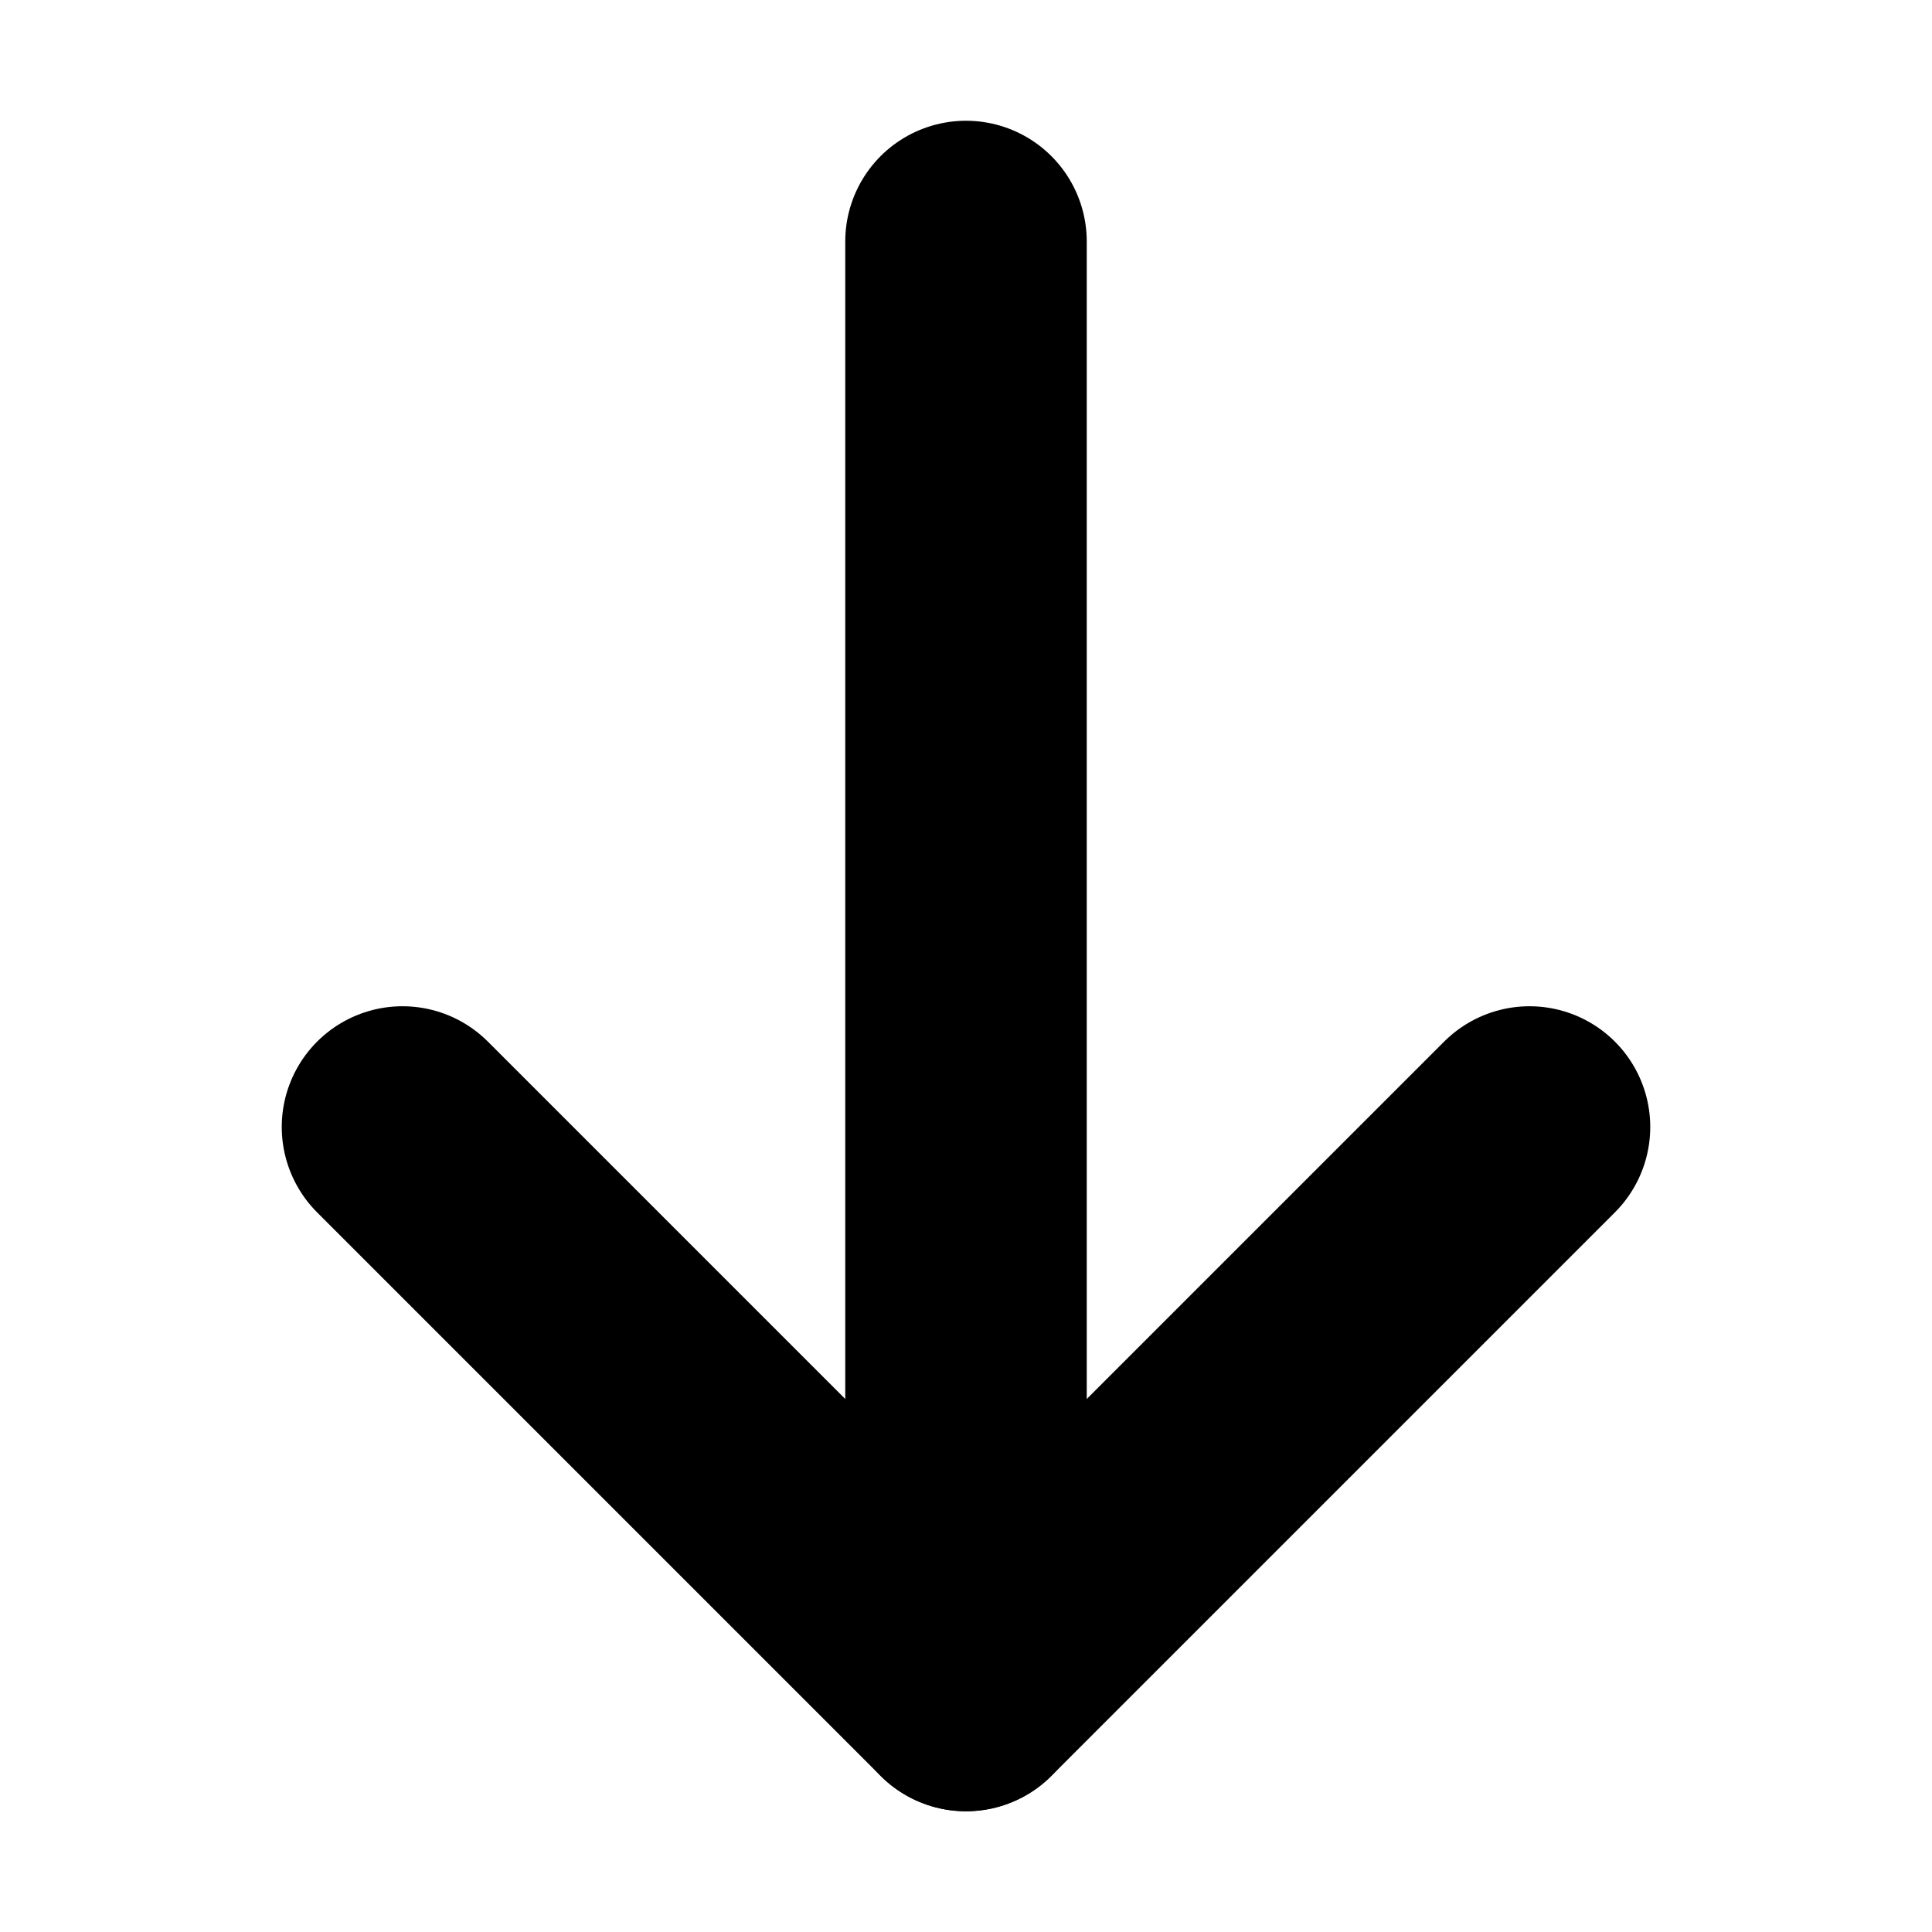
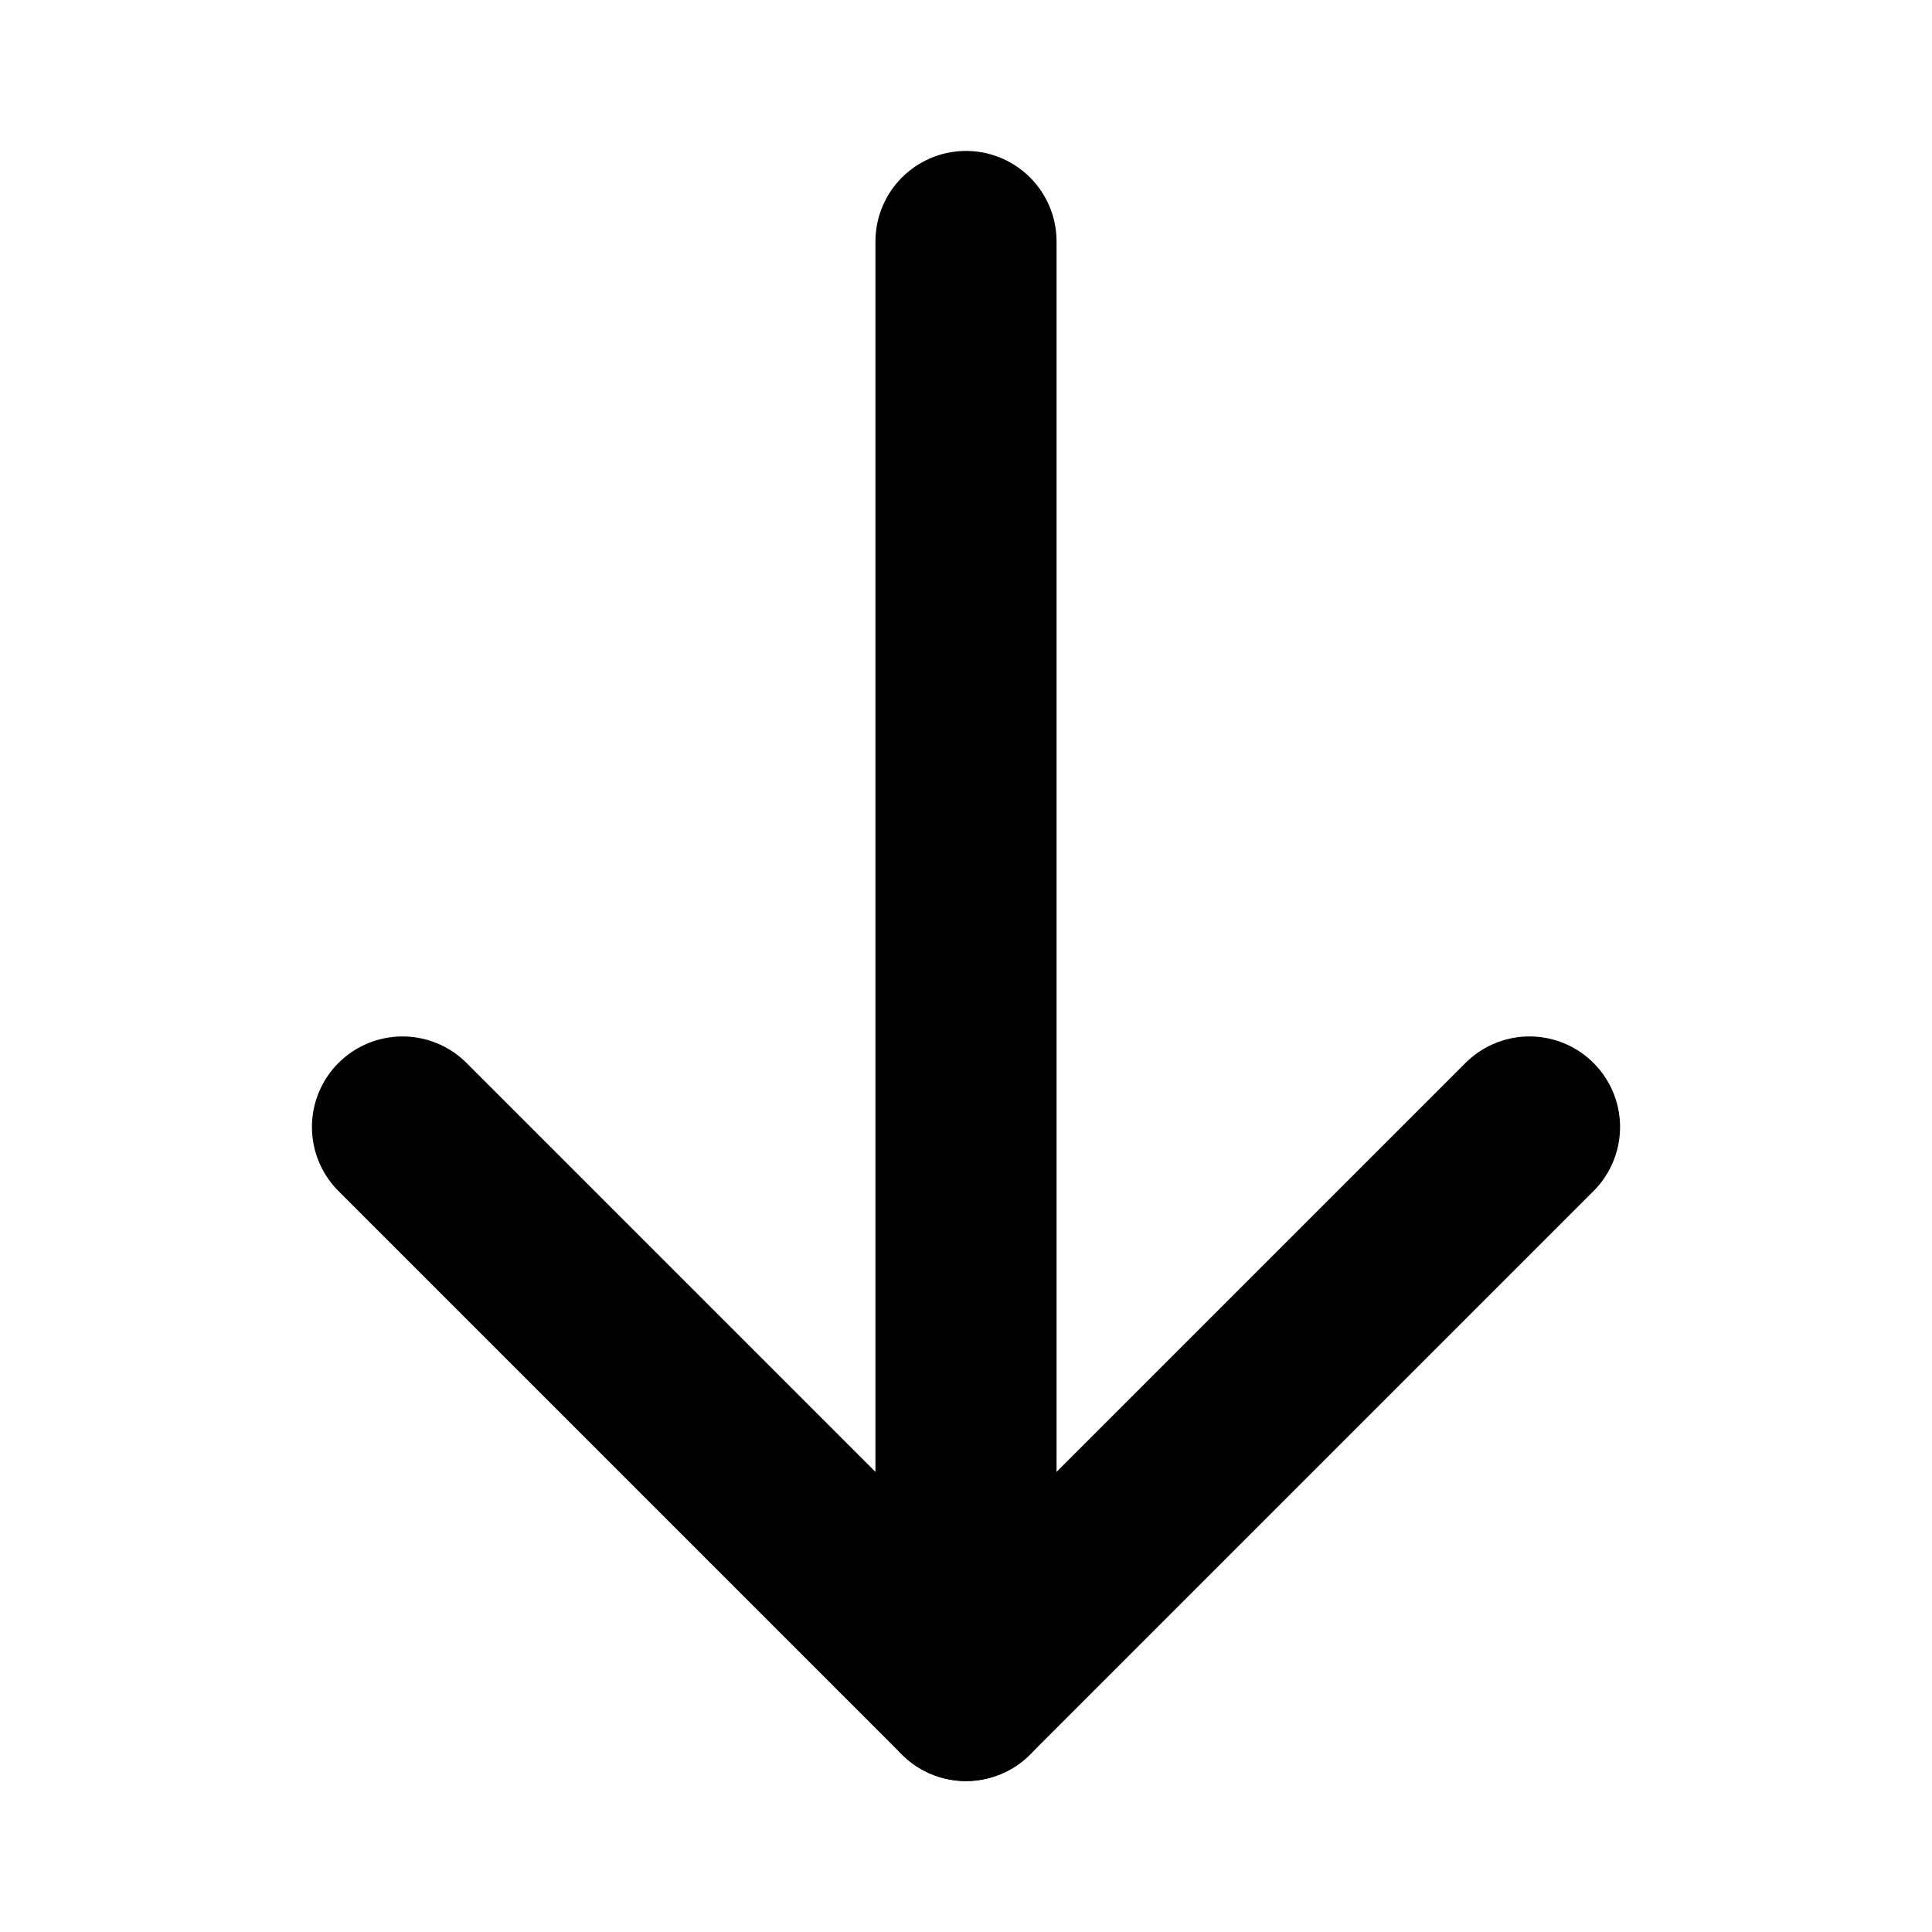
<svg xmlns="http://www.w3.org/2000/svg" viewBox="0 0 24 24">
-   <path fill="none" d="M12 3V21" stroke="black" stroke-width="3" stroke-linecap="round" stroke-linejoin="round" />
-   <path fill="none" d="M19 14L12 21L5 14" stroke="black" stroke-width="3" stroke-linecap="round" stroke-linejoin="round" />
+   <g fill="none" stroke="currentColor" stroke-width="2.25" stroke-linecap="round" stroke-linejoin="round">
+     <path d="M12 3V21" />
+     <path d="M19 14L12 21L5 14" />
+   </g>
</svg>
